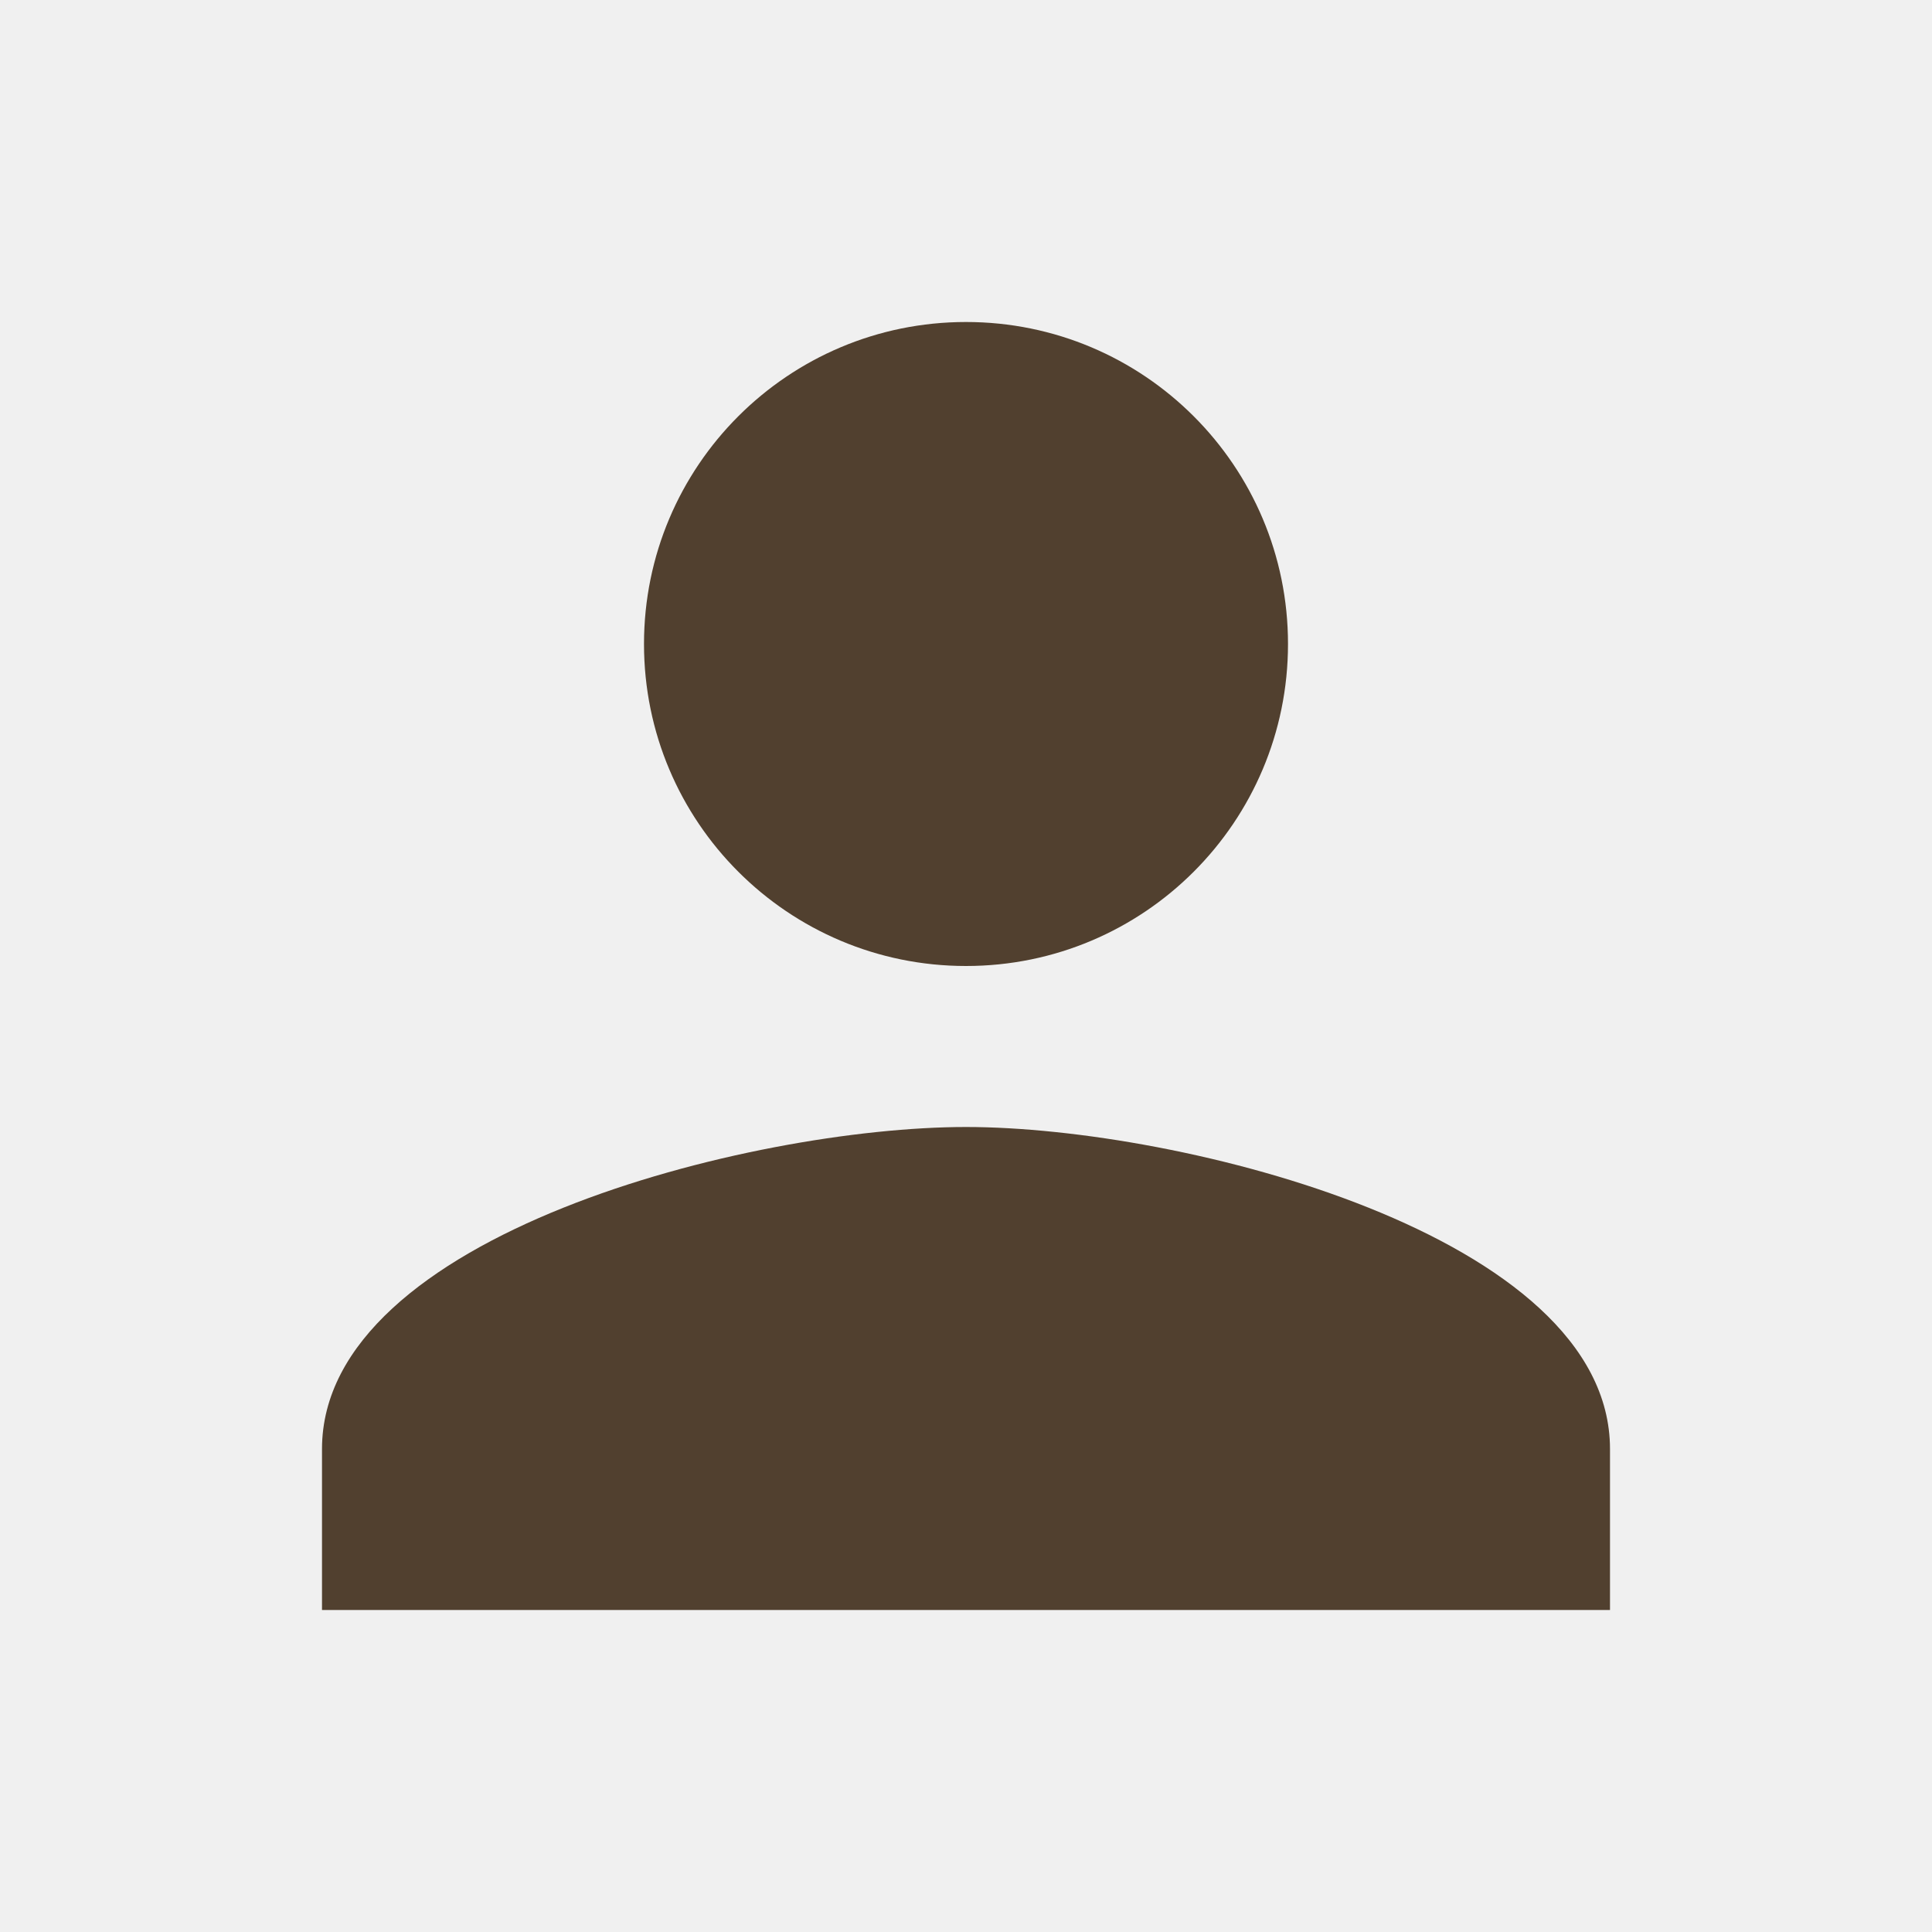
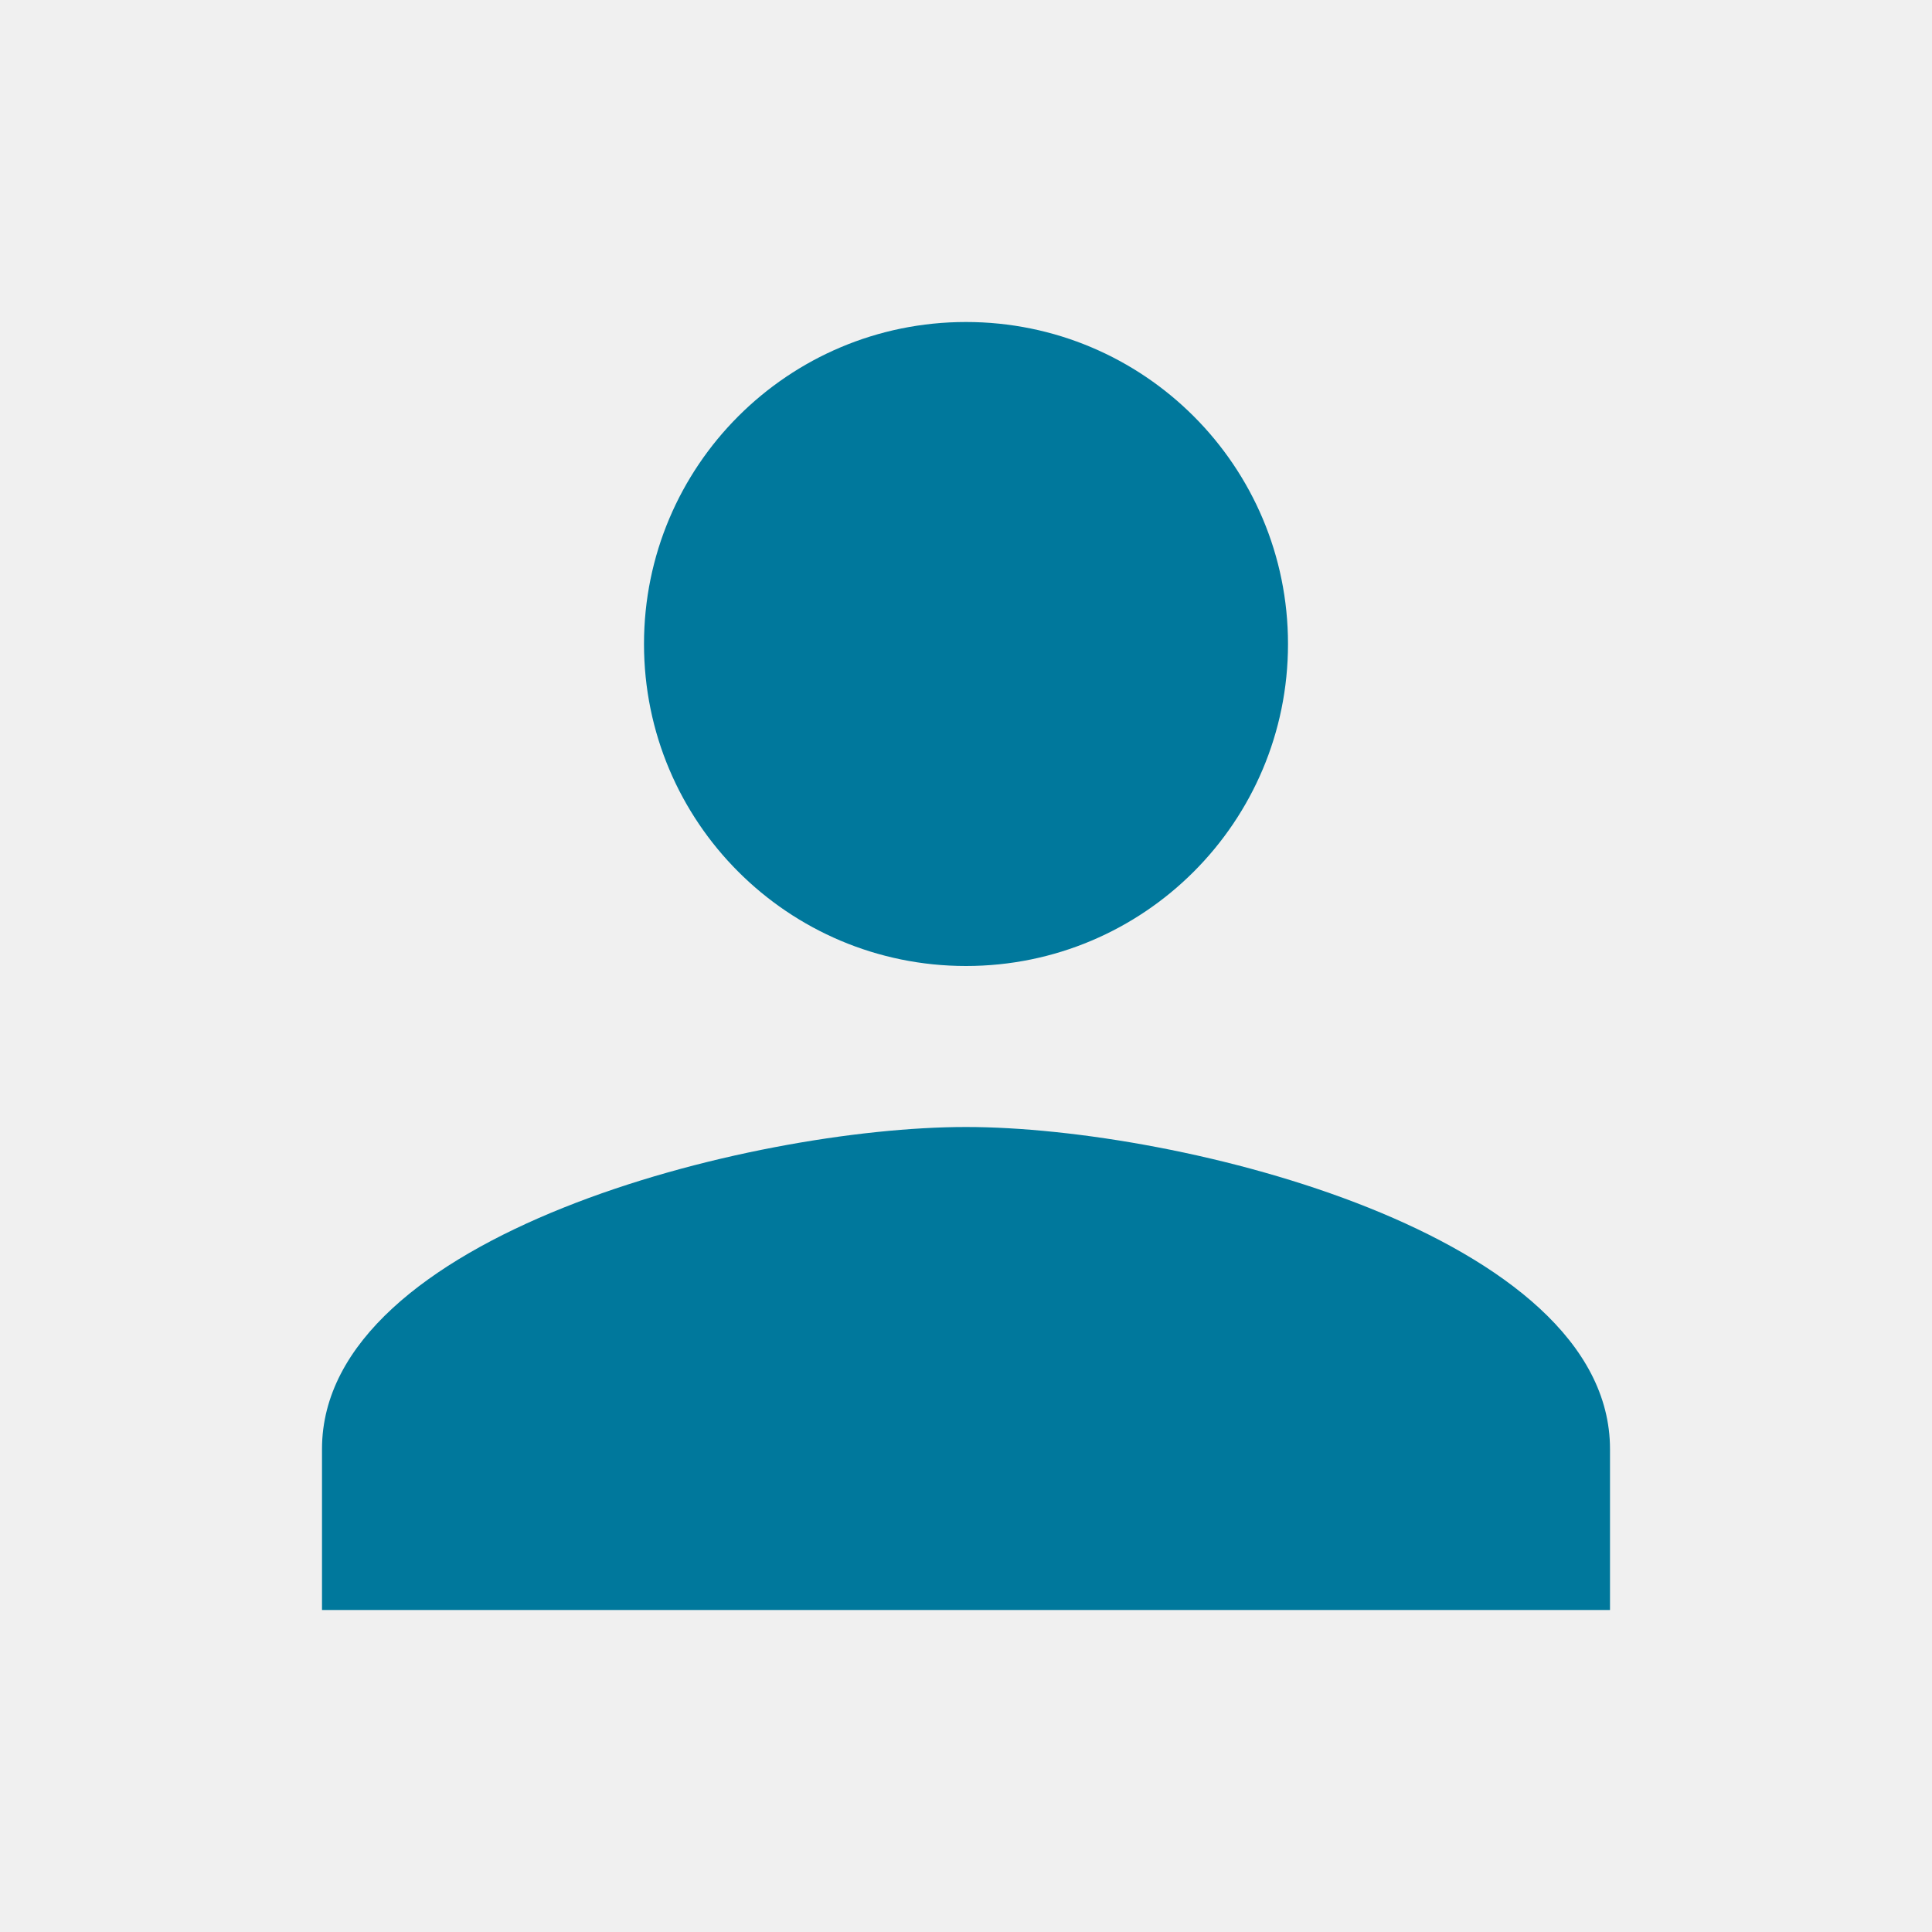
<svg xmlns="http://www.w3.org/2000/svg" width="33" height="33" viewBox="0 0 33 33" fill="none">
  <g clip-path="url(#clip0_420_91)">
-     <path d="M16.5 16.5C19.539 16.5 22 14.039 22 11C22 7.961 19.539 5.5 16.5 5.5C13.461 5.5 11 7.961 11 11C11 14.039 13.461 16.5 16.5 16.5ZM16.5 19.25C12.829 19.25 5.5 21.093 5.5 24.75V27.5H27.5V24.75C27.5 21.093 20.171 19.25 16.5 19.25Z" fill="#51402F" />
+     <path d="M16.5 16.5C19.539 16.5 22 14.039 22 11C22 7.961 19.539 5.5 16.5 5.5C13.461 5.5 11 7.961 11 11C11 14.039 13.461 16.5 16.5 16.5ZM16.5 19.25C12.829 19.25 5.5 21.093 5.5 24.75V27.5H27.5V24.75C27.5 21.093 20.171 19.25 16.5 19.25Z" fill="#00789C" />
  </g>
  <defs>
    <clipPath id="clip0_420_91">
      <rect width="33" height="33" fill="white" />
    </clipPath>
  </defs>
</svg>
